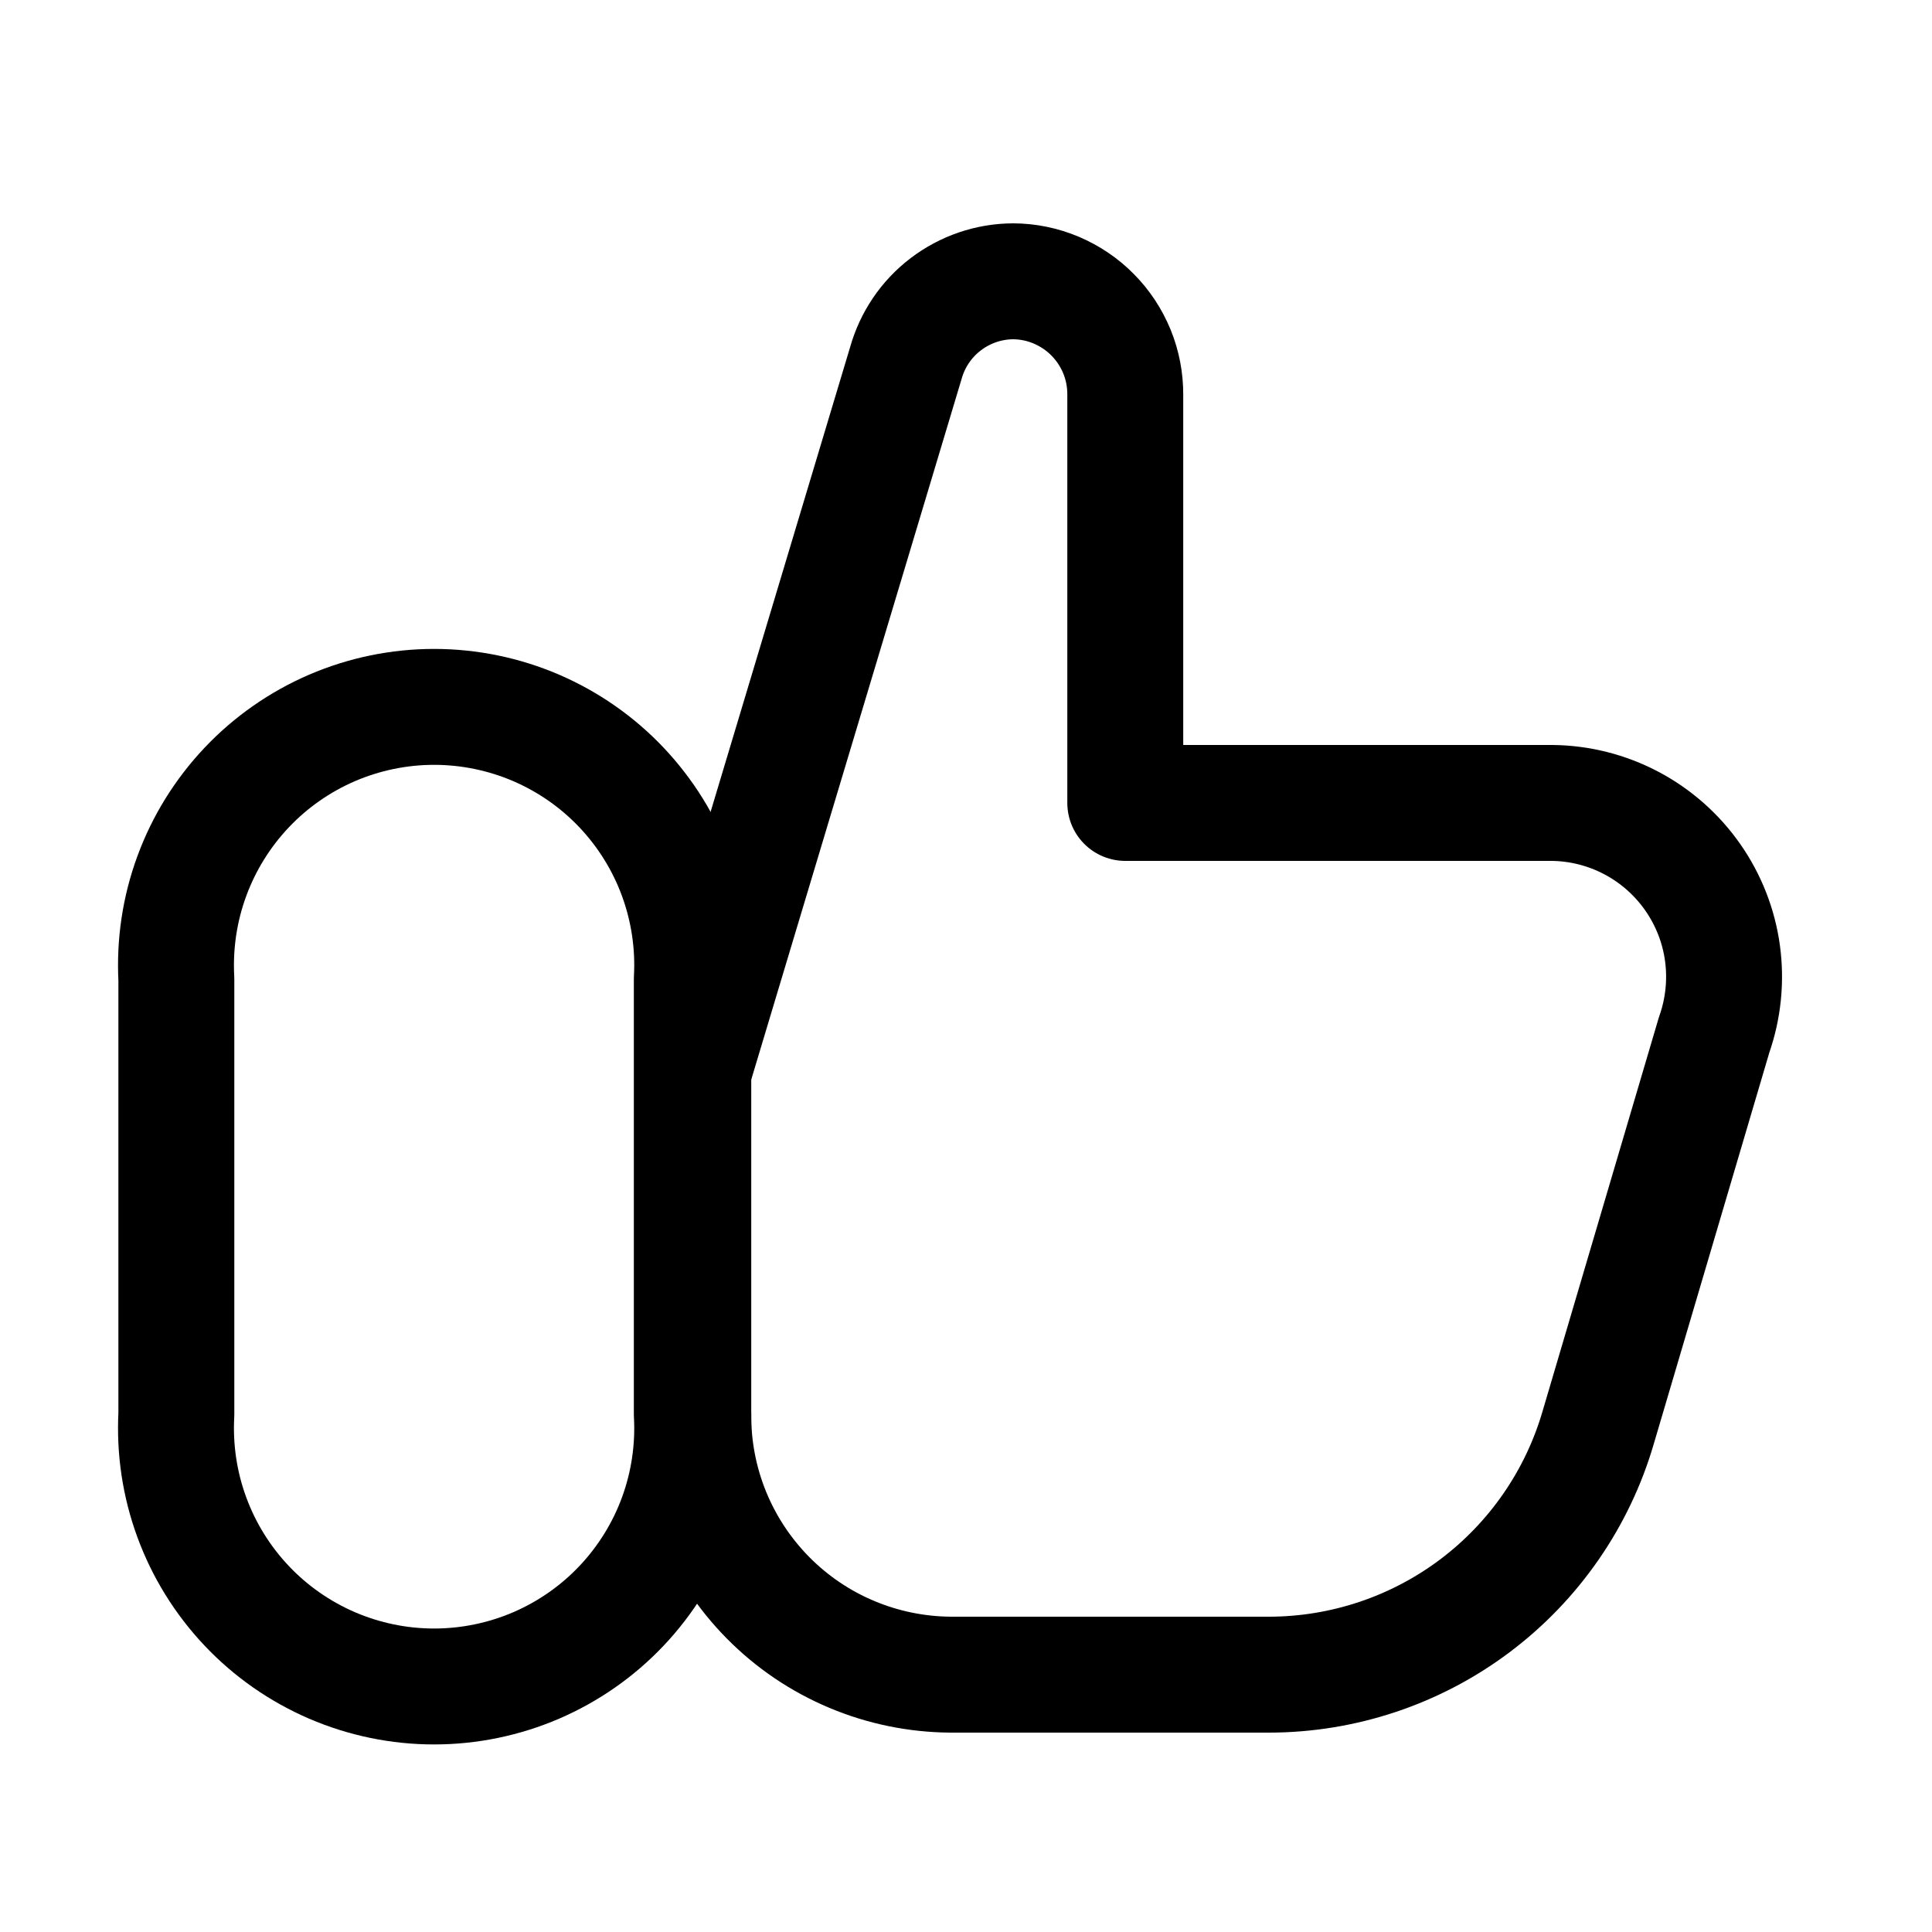
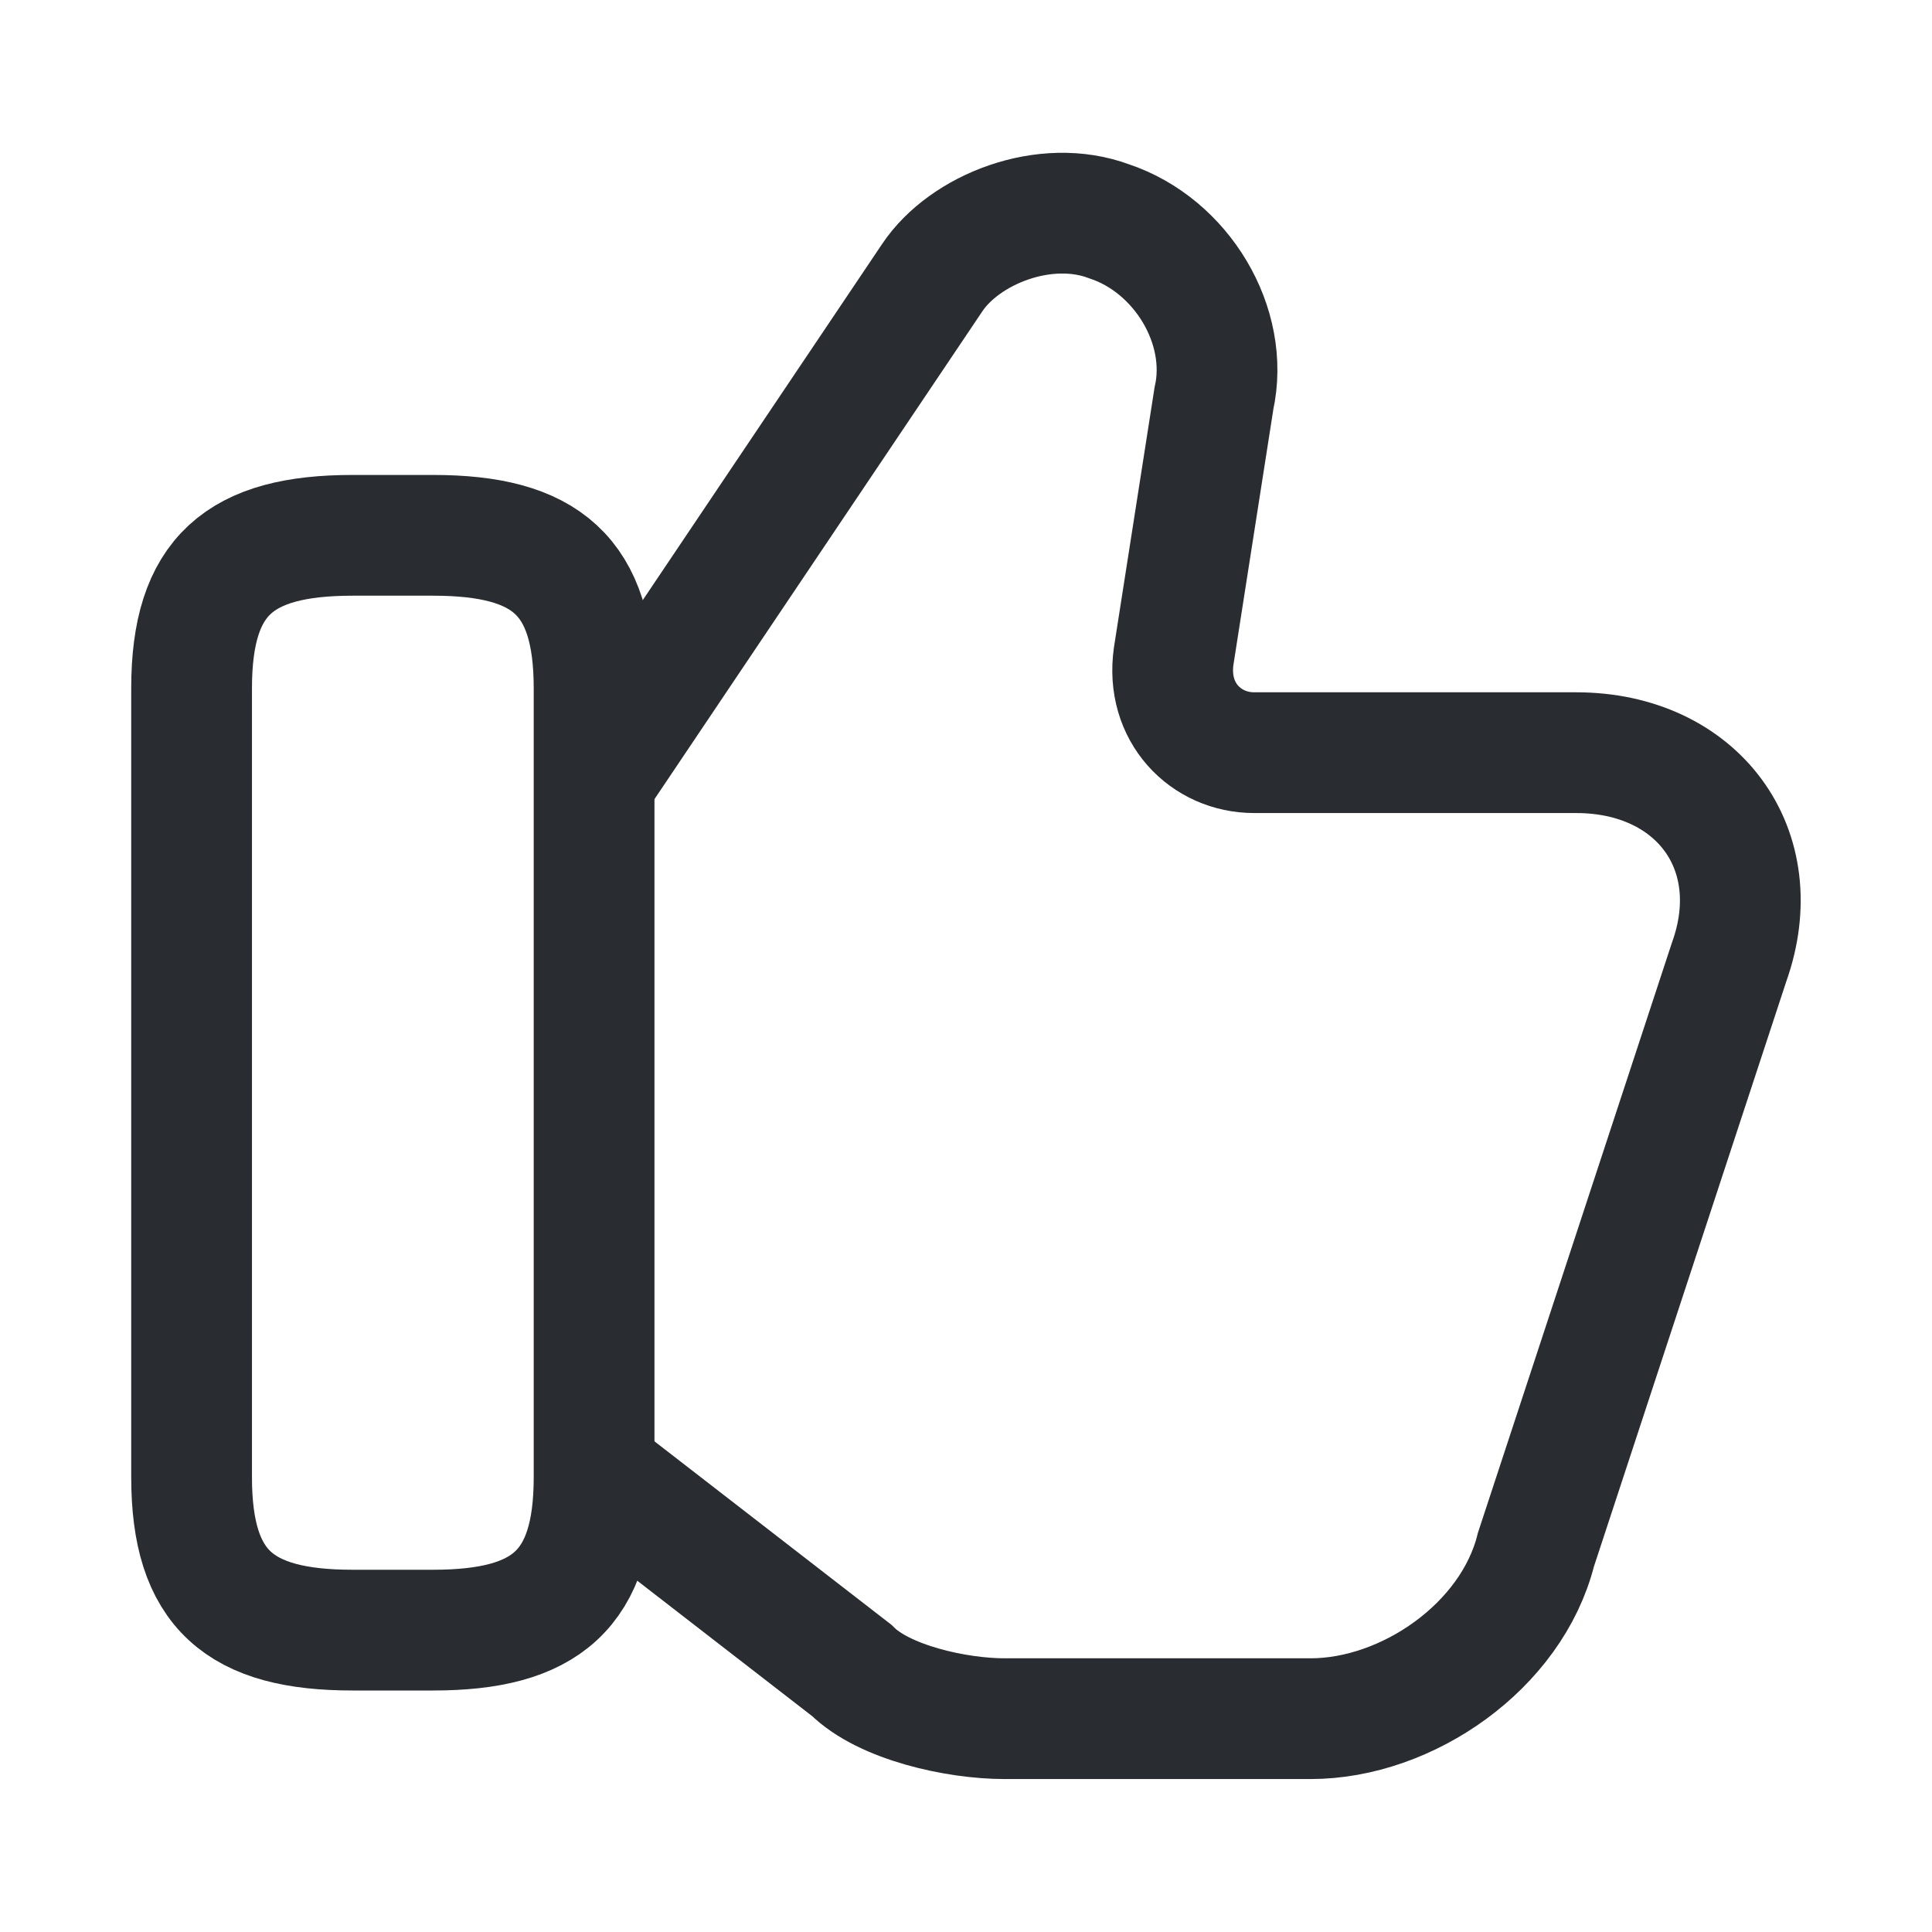
- <svg xmlns="http://www.w3.org/2000/svg" width="800px" height="800px" viewBox="0 0 25 25" fill="none">
-   <path d="M8.971 19.42V13.89" stroke="#000000" stroke-width="1.5" stroke-linecap="round" stroke-linejoin="round" />
-   <path d="M2.282 12.67C2.258 12.217 2.325 11.763 2.482 11.337C2.638 10.911 2.88 10.521 3.192 10.191C3.504 9.861 3.88 9.599 4.297 9.419C4.714 9.24 5.163 9.147 5.617 9.147C6.071 9.147 6.521 9.24 6.938 9.419C7.355 9.599 7.731 9.861 8.043 10.191C8.355 10.521 8.597 10.911 8.753 11.337C8.909 11.763 8.977 12.217 8.952 12.67V18.3C8.977 18.753 8.909 19.207 8.753 19.633C8.597 20.059 8.355 20.449 8.043 20.779C7.731 21.109 7.355 21.371 6.938 21.551C6.521 21.73 6.071 21.823 5.617 21.823C5.163 21.823 4.714 21.73 4.297 21.551C3.88 21.371 3.504 21.109 3.192 20.779C2.88 20.449 2.638 20.059 2.482 19.633C2.325 19.207 2.258 18.753 2.282 18.3V12.67Z" stroke="#000000" stroke-width="1.5" stroke-linecap="round" stroke-linejoin="round" />
-   <path d="M8.971 18.3C8.968 18.74 9.052 19.176 9.218 19.584C9.384 19.991 9.629 20.362 9.938 20.675C10.247 20.988 10.615 21.237 11.02 21.407C11.426 21.578 11.861 21.667 12.301 21.67H16.421C17.381 21.669 18.316 21.357 19.084 20.78C19.852 20.203 20.413 19.392 20.681 18.47L22.181 13.39C22.3 13.052 22.337 12.691 22.289 12.336C22.241 11.981 22.108 11.643 21.903 11.35C21.697 11.056 21.425 10.816 21.108 10.649C20.791 10.482 20.439 10.393 20.081 10.39H14.561V5.11C14.562 4.918 14.526 4.728 14.454 4.551C14.381 4.373 14.275 4.211 14.14 4.075C14.006 3.938 13.845 3.83 13.669 3.755C13.492 3.68 13.303 3.641 13.111 3.64V3.64C12.795 3.641 12.489 3.746 12.238 3.937C11.987 4.128 11.806 4.396 11.721 4.7L8.971 13.86" stroke="#000000" stroke-width="1.5" stroke-linecap="round" stroke-linejoin="round" />
+ <svg xmlns="http://www.w3.org/2000/svg" width="800px" height="800px" viewBox="0 0 24 24" fill="none">
+   <path d="M7.48 18.35L10.58 20.75C10.98 21.15 11.88 21.35 12.48 21.35H16.28C17.48 21.35 18.78 20.45 19.08 19.25L21.48 11.95C21.98 10.55 21.08 9.35 19.58 9.35H15.58C14.98 9.35 14.48 8.85 14.58 8.15L15.08 4.95C15.28 4.05 14.68 3.05 13.78 2.75C12.98 2.45 11.98 2.85 11.58 3.45L7.48 9.55" stroke="#292D32" stroke-width="1.5" stroke-miterlimit="10" />
+   <path d="M2.38 18.35V8.55C2.38 7.15 2.98 6.65 4.38 6.65H5.38C6.78 6.65 7.38 7.15 7.38 8.55V18.35C7.38 19.75 6.78 20.25 5.38 20.25H4.38C2.98 20.25 2.38 19.75 2.38 18.35Z" stroke="#292D32" stroke-width="1.5" stroke-linecap="round" stroke-linejoin="round" />
</svg>
